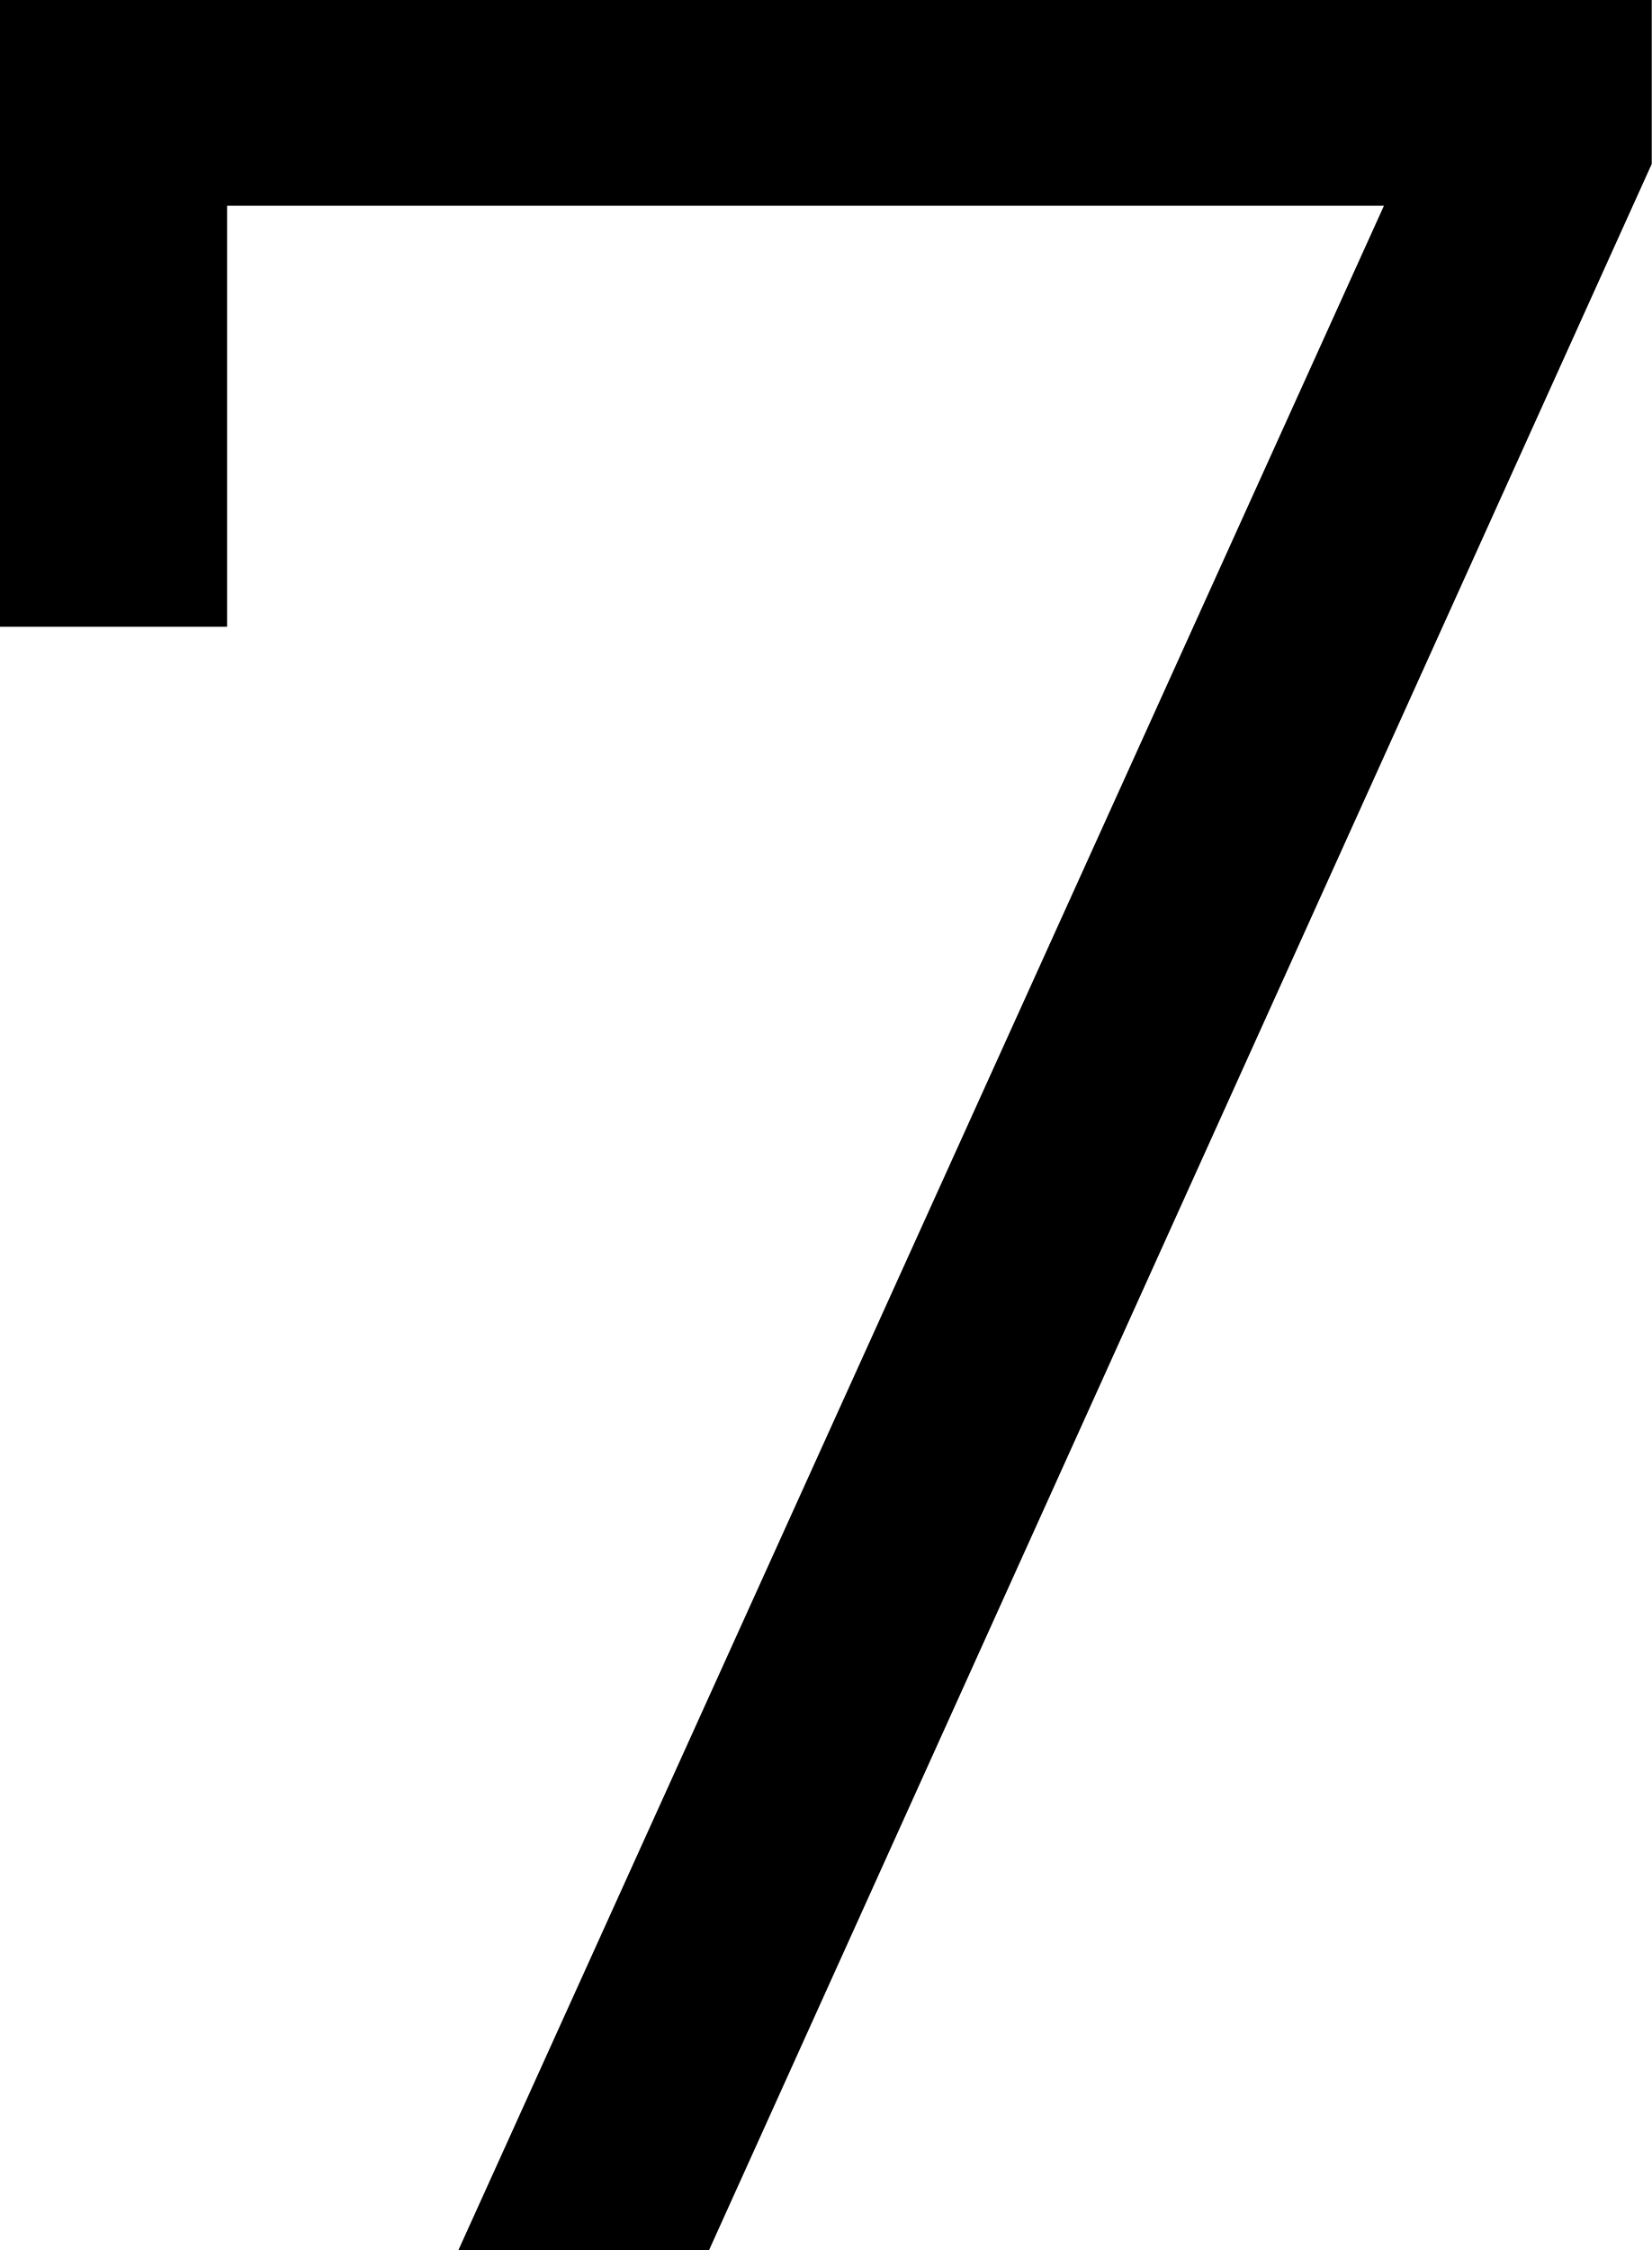
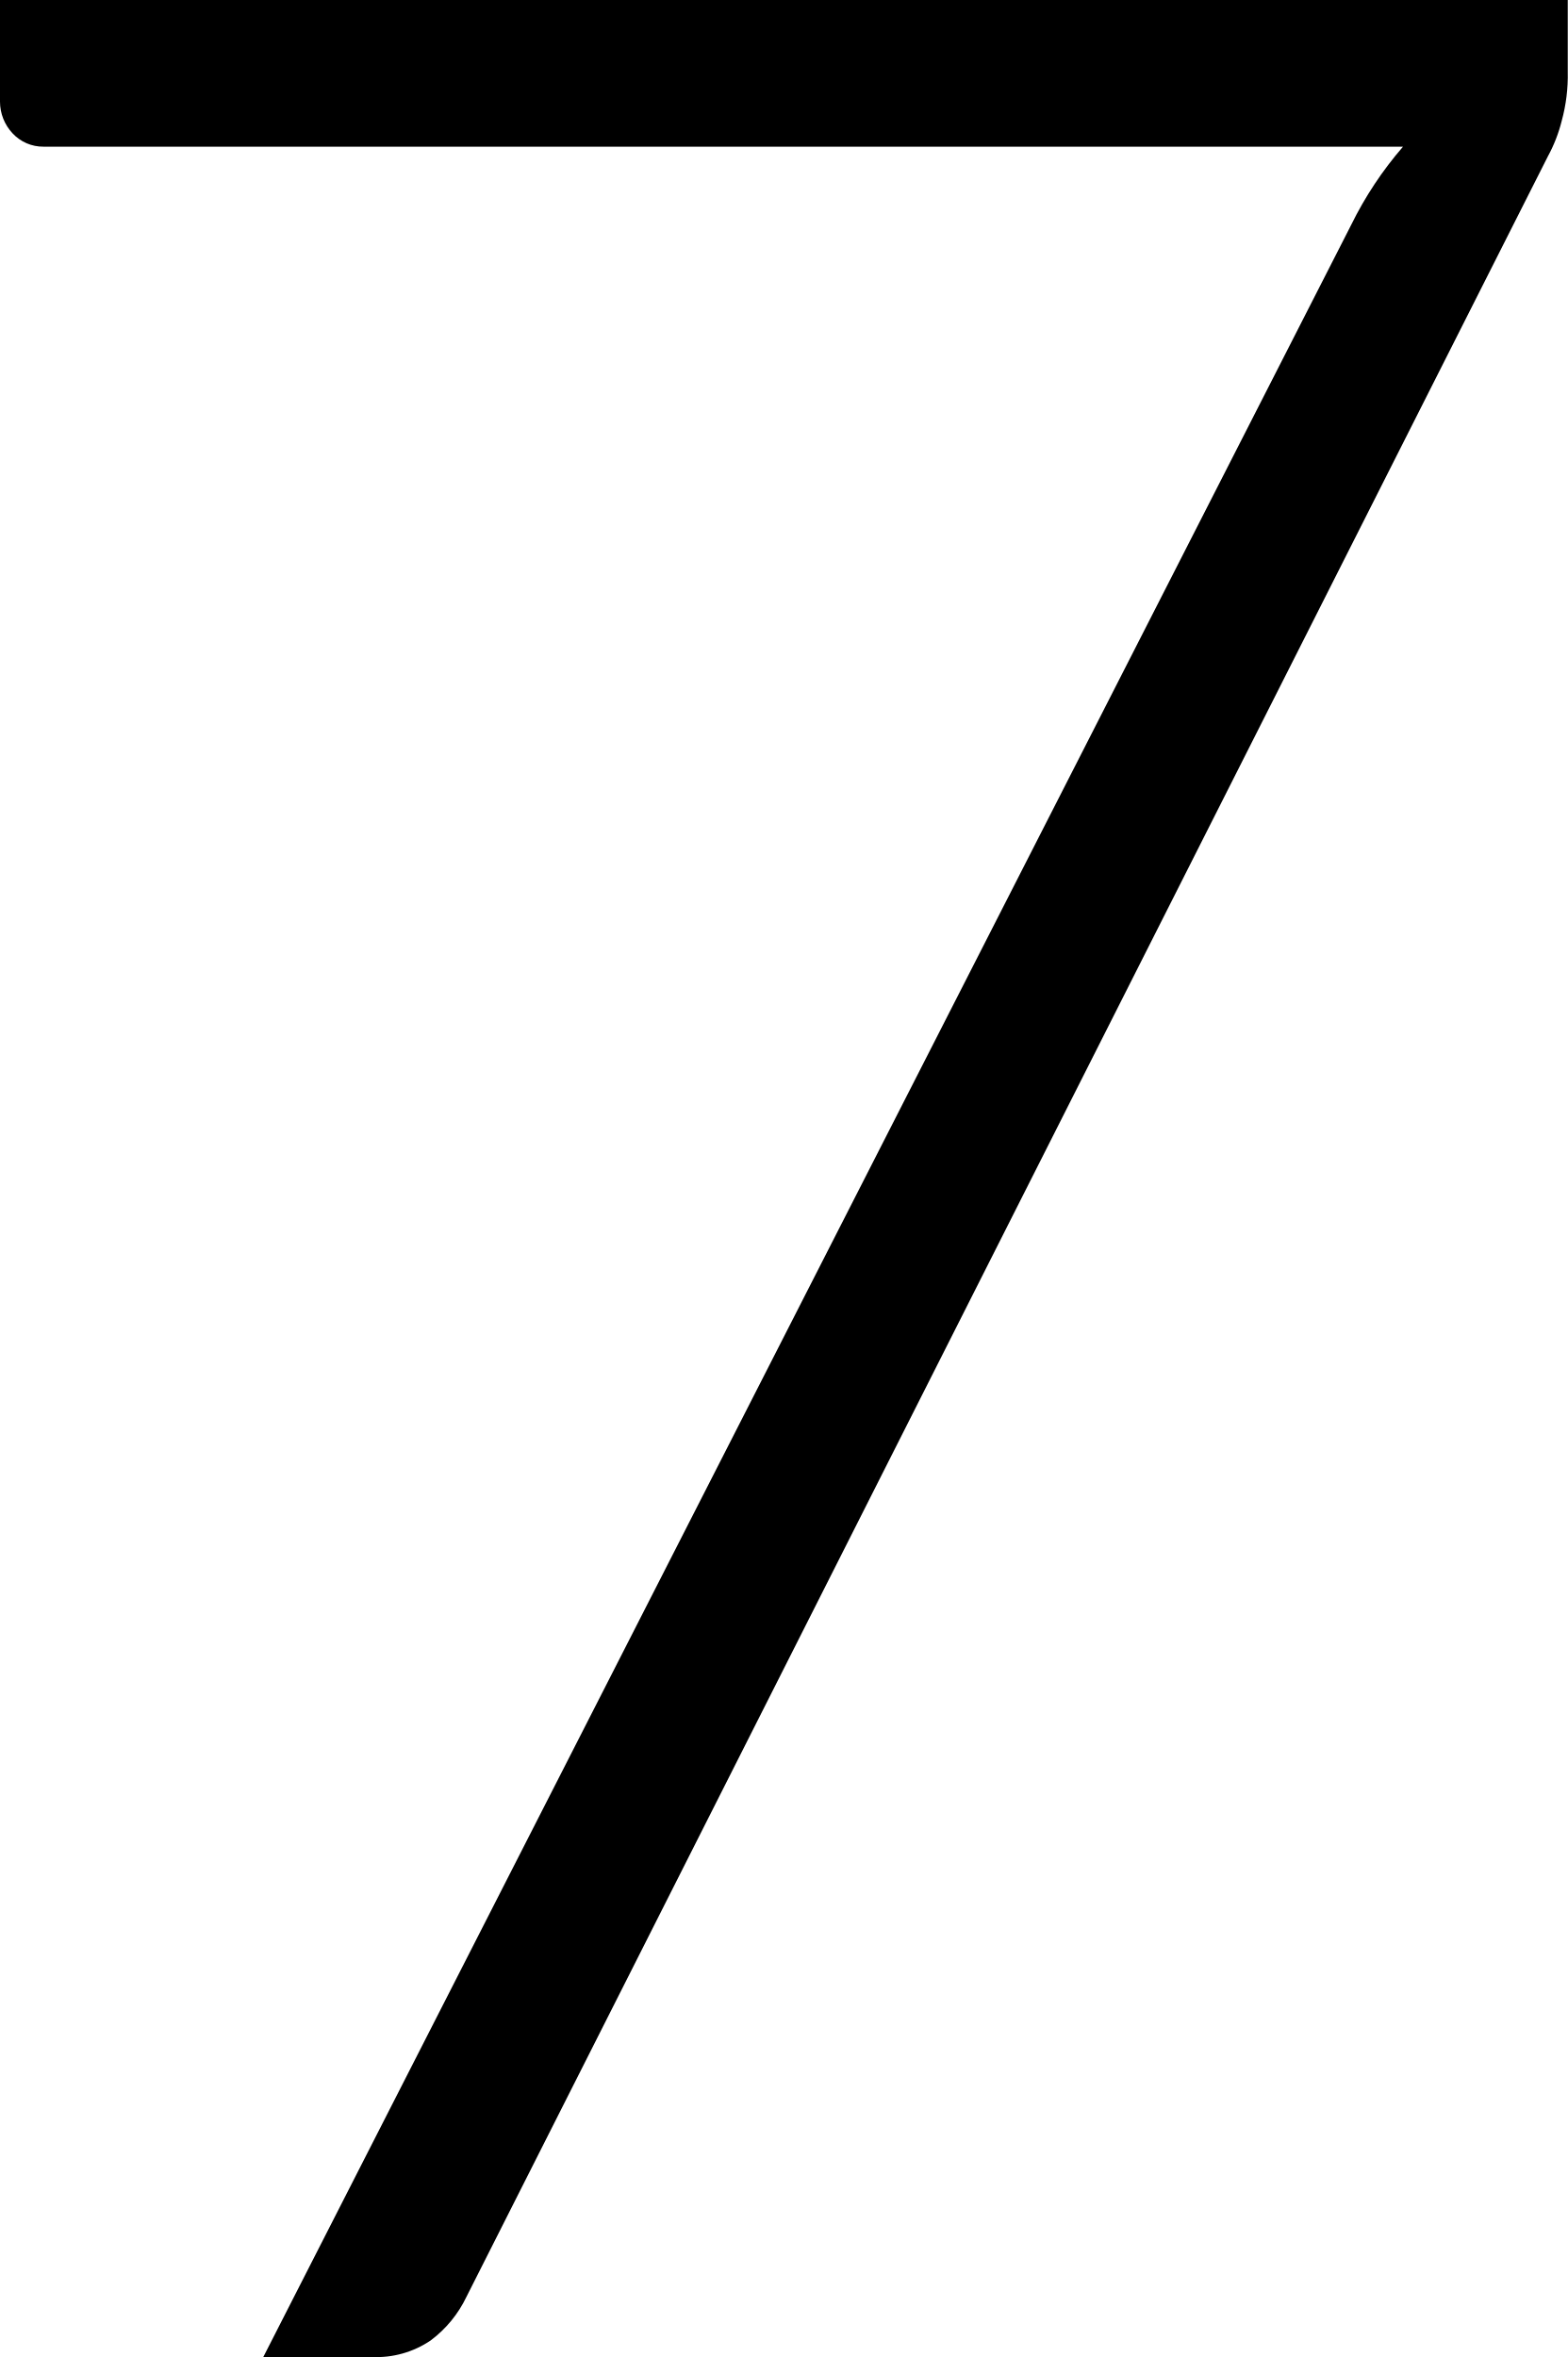
- <svg xmlns="http://www.w3.org/2000/svg" id="Layer_1" data-name="Layer 1" viewBox="0 0 30.84 42">
-   <path d="M769.6,517.74v3.06L752,559.74h-4.68l17.28-38.16H743v7.86h-4.26v-11.7Z" transform="translate(-738.76 -517.74)" />
+ <svg xmlns="http://www.w3.org/2000/svg" id="Layer_1" data-name="Layer 1" viewBox="0 0 33.88 50.94">
+   <path d="M775.4,508.8v1.55a3.7,3.7,0,0,1-.13,1.06,3.25,3.25,0,0,1-.3.77L751.6,558.44a2.55,2.55,0,0,1-.77.94,2.09,2.09,0,0,1-1.28.36h-2.34l23.51-46.08a7.88,7.88,0,0,1,1.12-1.69H742.46a.9.9,0,0,1-.67-.29,1,1,0,0,1-.27-.68v-2.2Z" transform="translate(-741.52 -508.8)" />
</svg>
